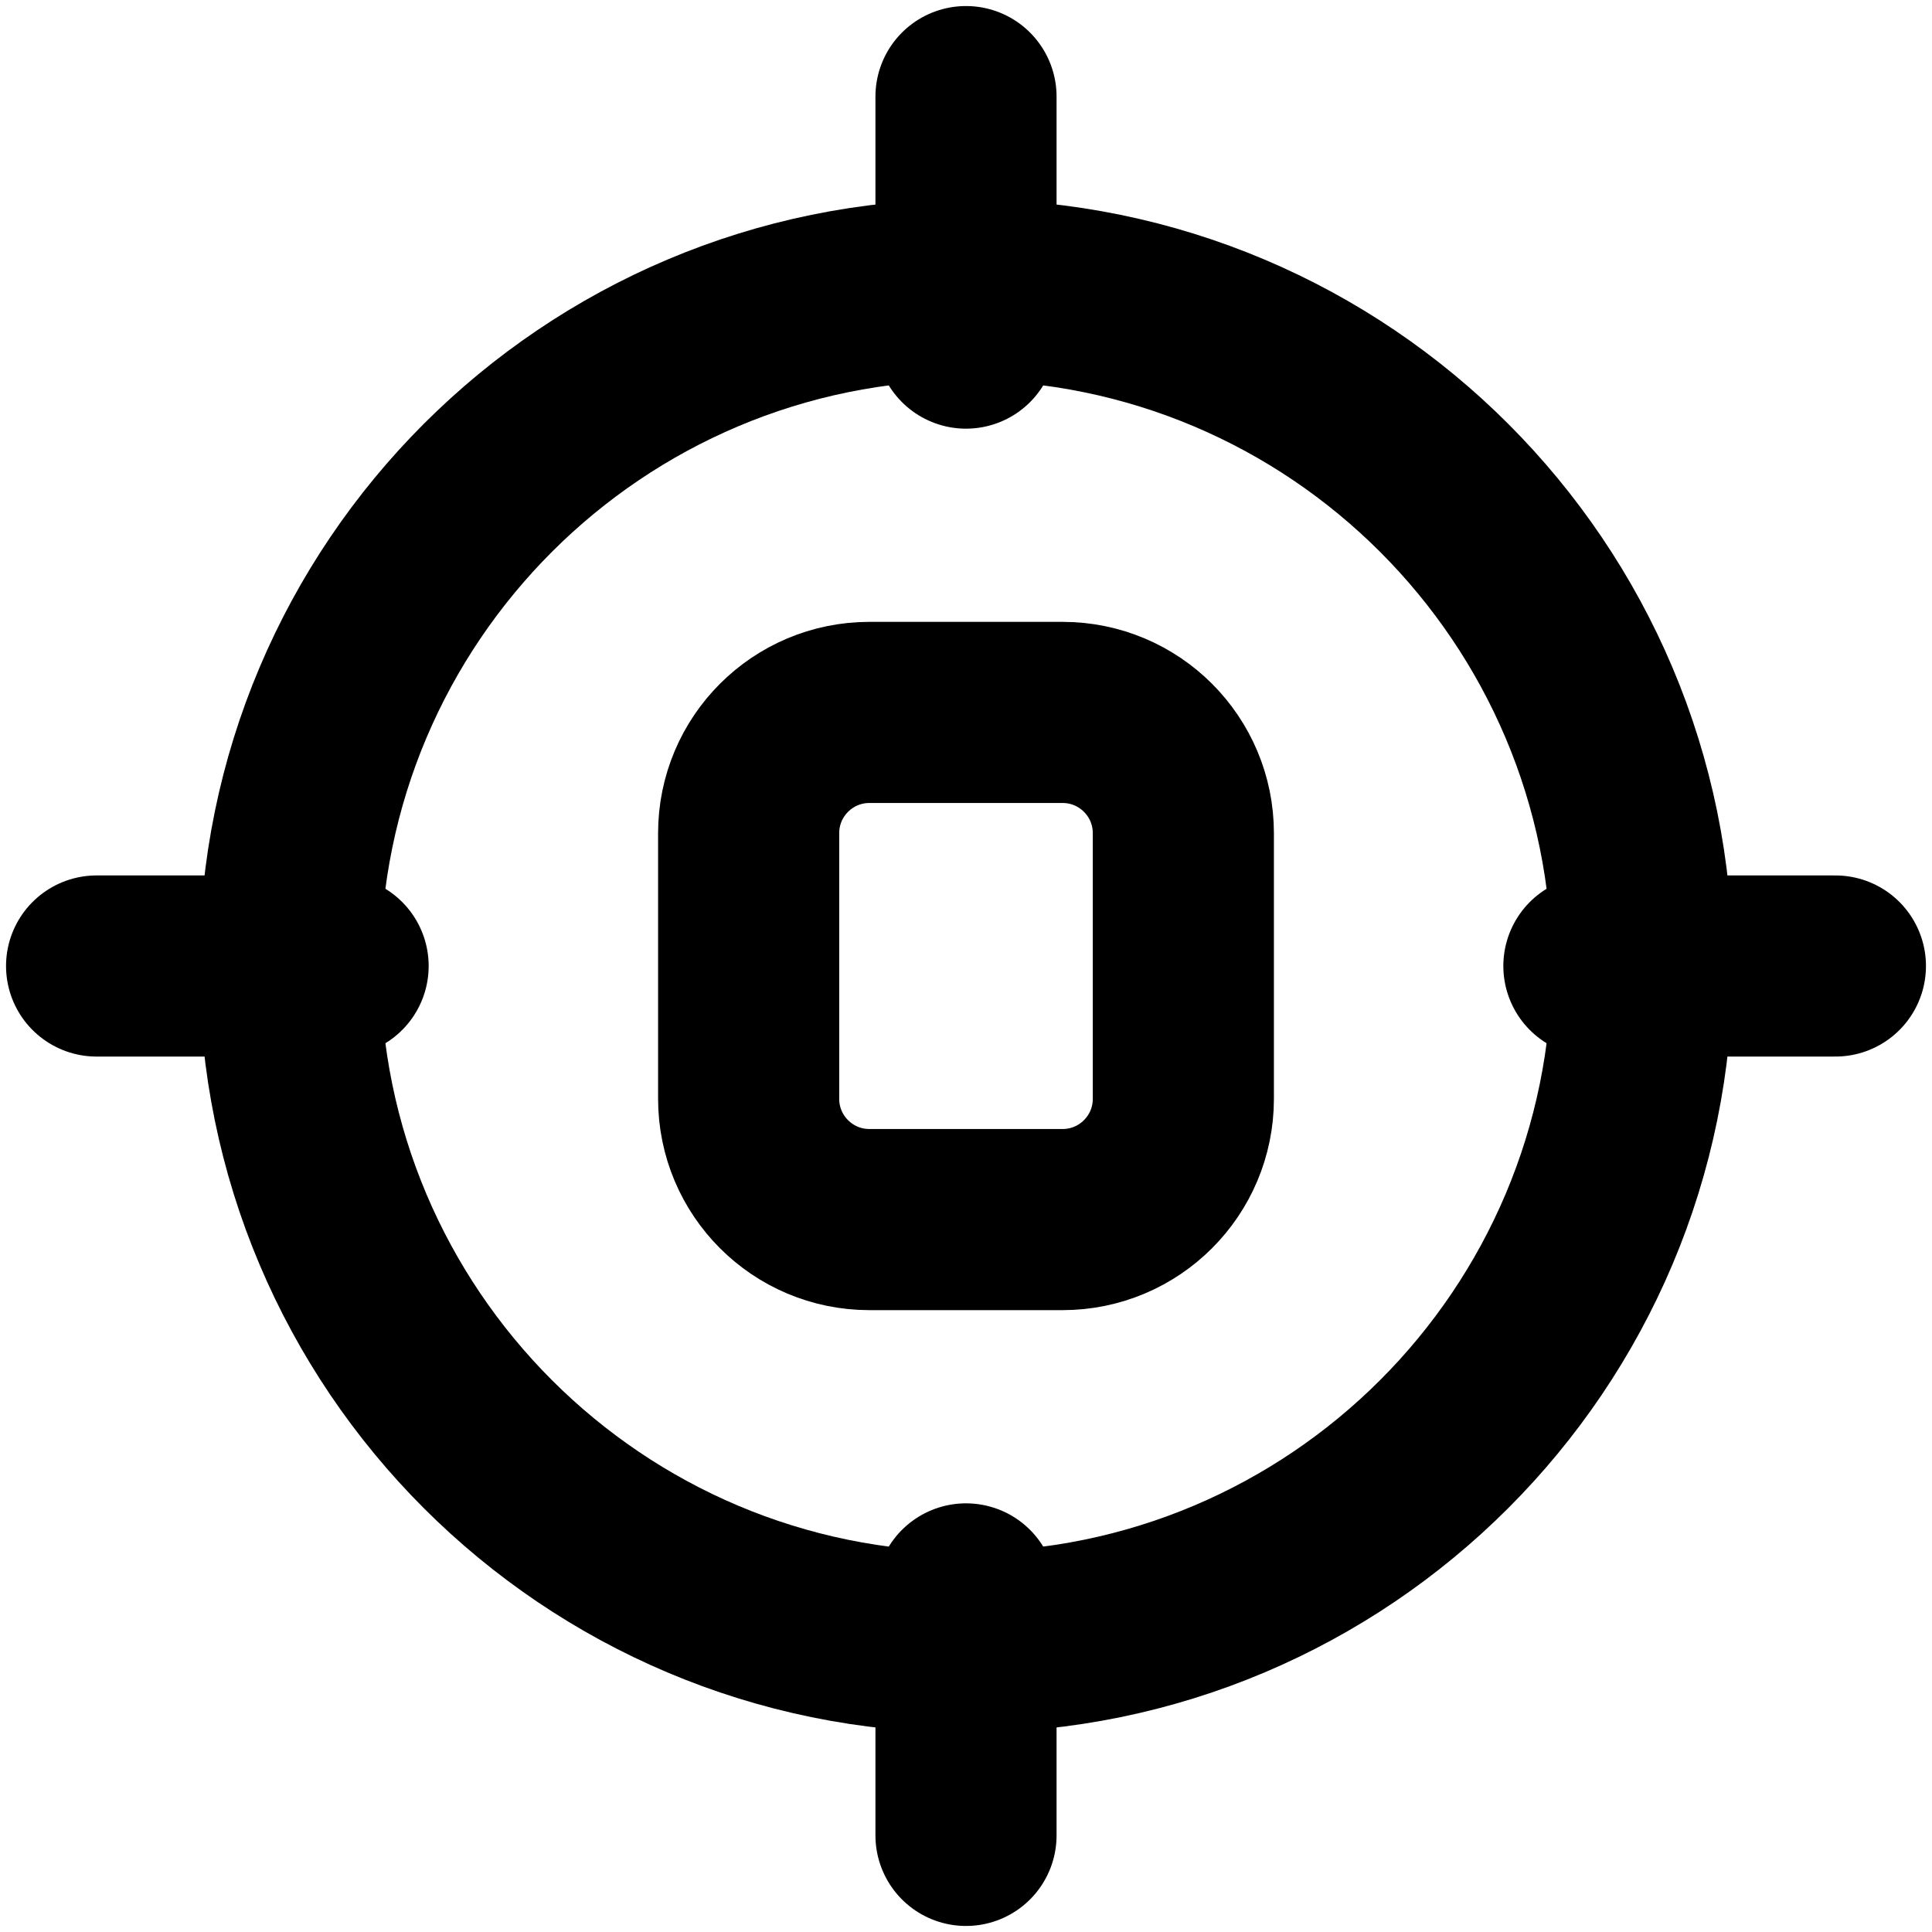
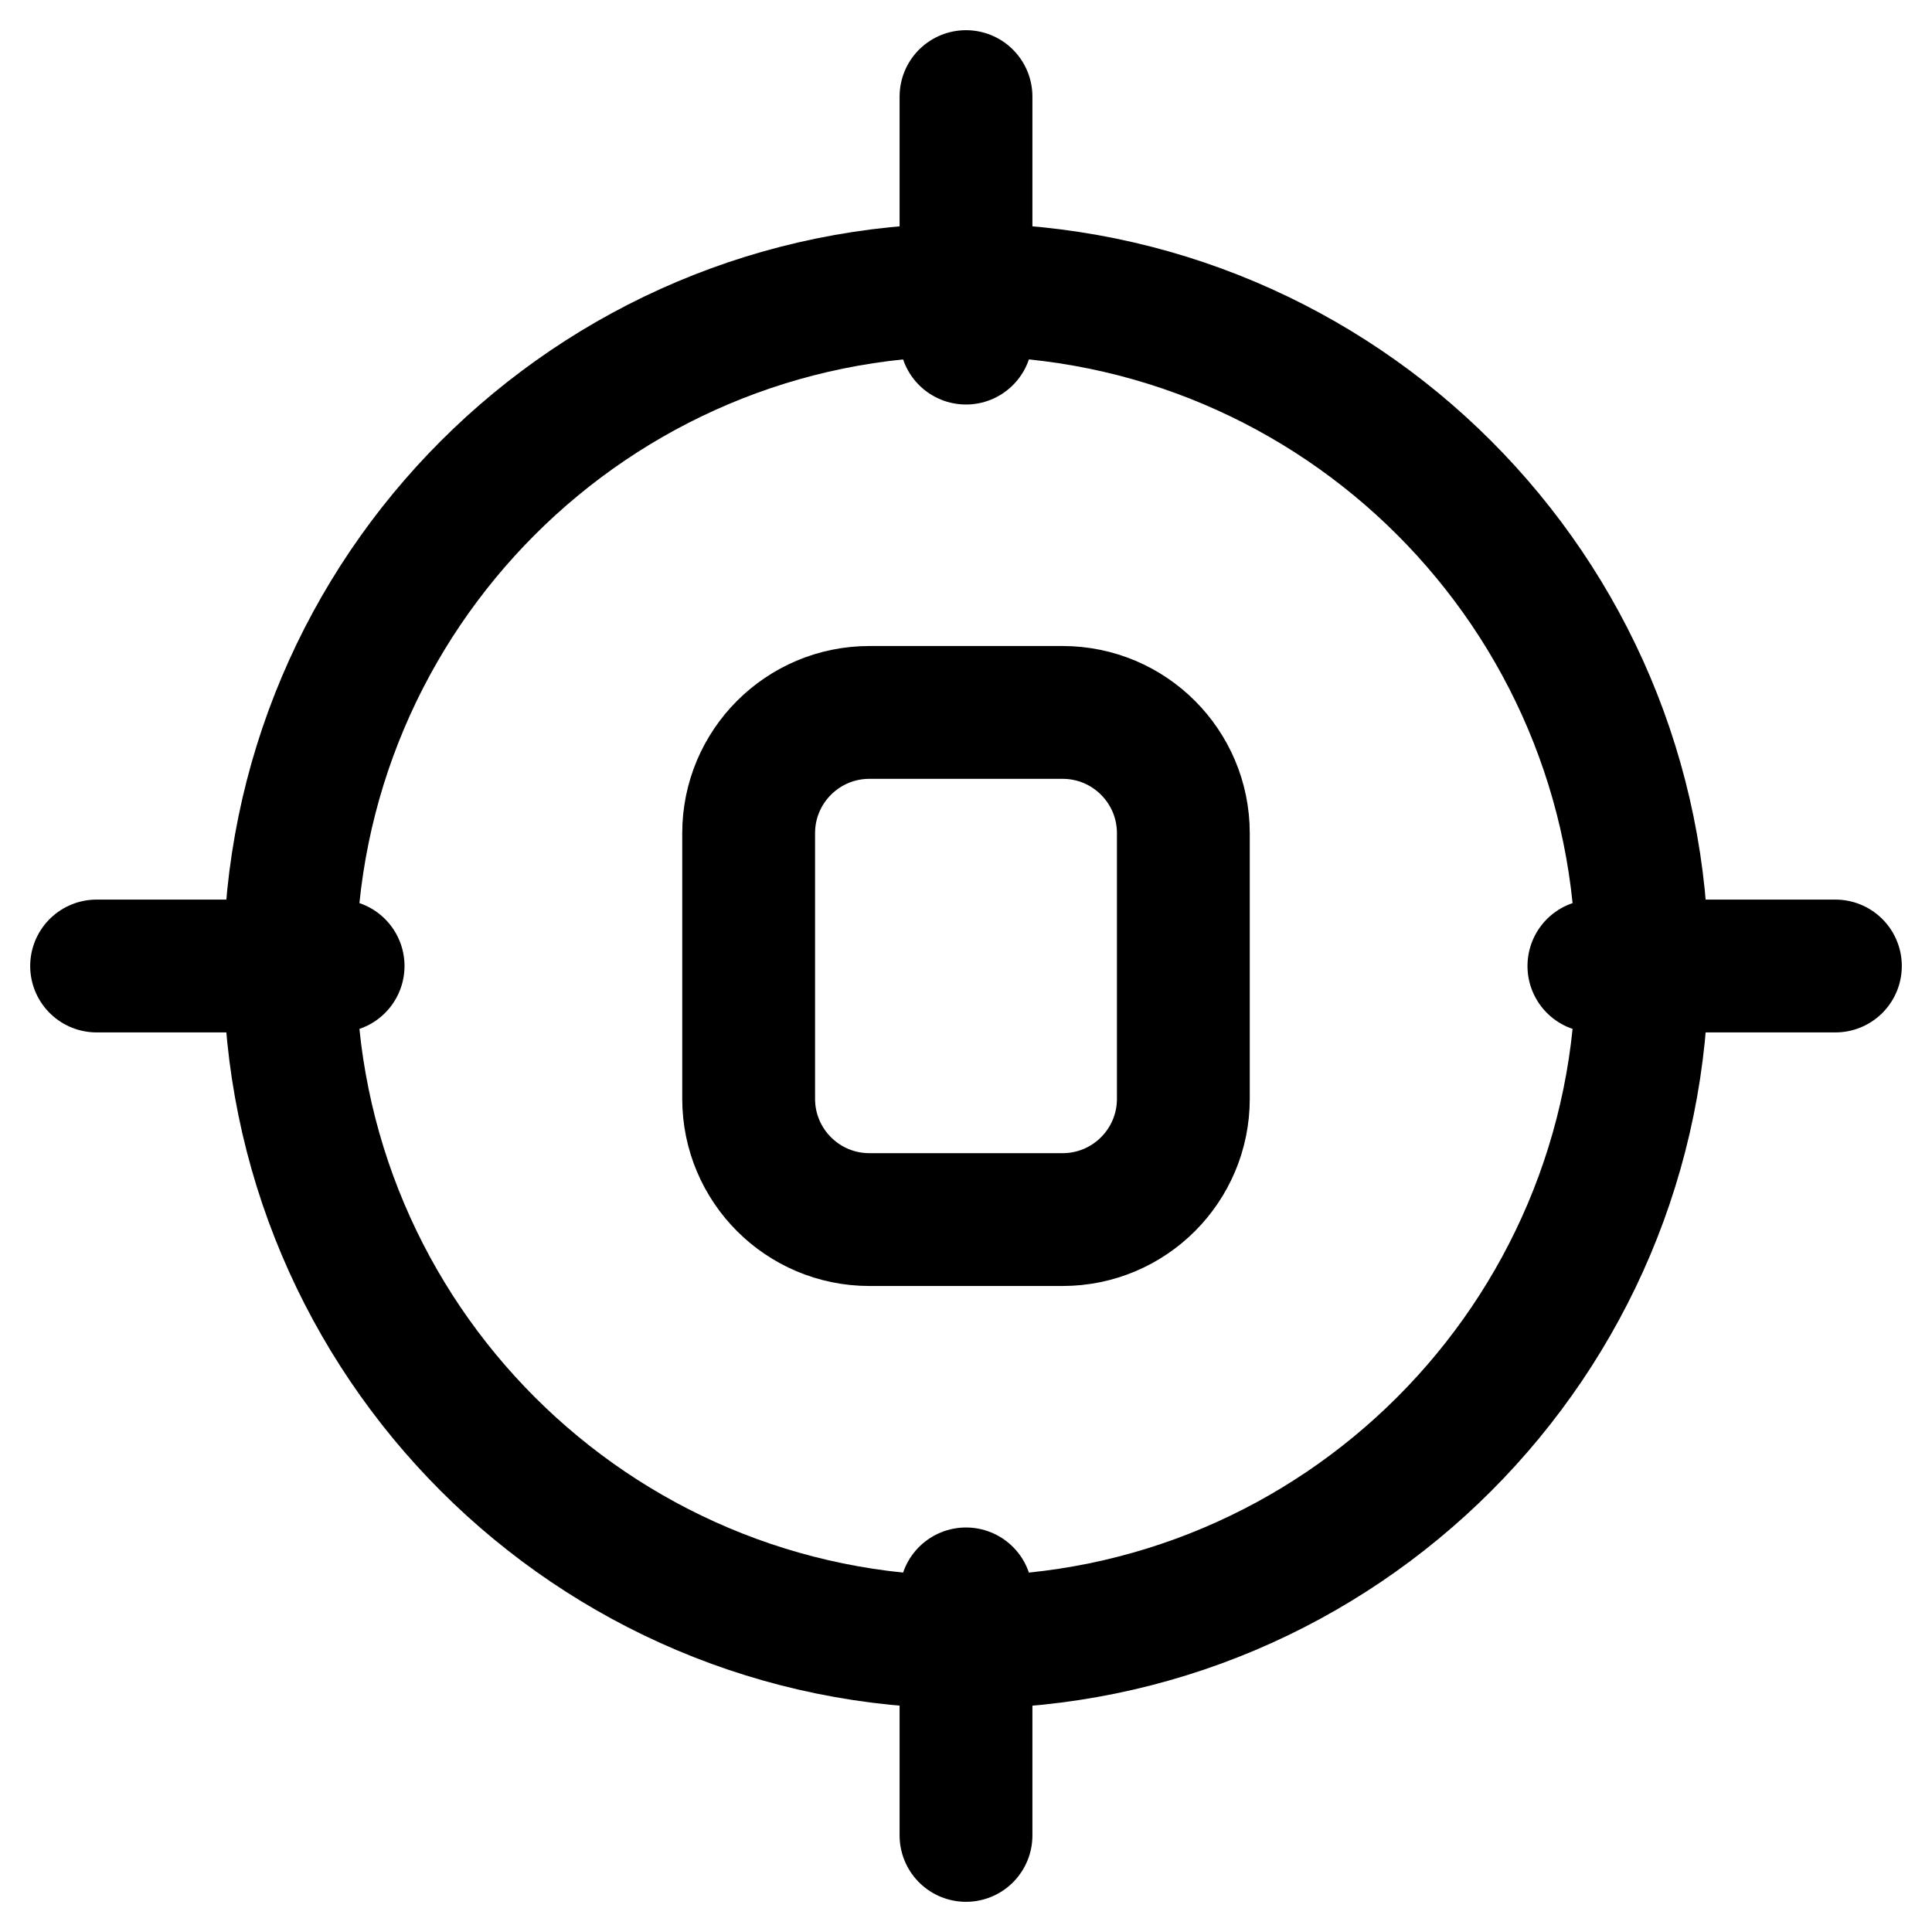
- <svg xmlns="http://www.w3.org/2000/svg" width="16" height="16" viewBox="0 0 16 16" fill="none" stroke="black" stroke-width="1.5" stroke-linecap="round" stroke-linejoin="round">
+ <svg xmlns="http://www.w3.org/2000/svg" width="16" height="16" viewBox="0 0 16 16" fill="none" stroke="black" stroke-width="1.1" stroke-linecap="round" stroke-linejoin="round">
  <circle cx="8" cy="8" r="5.6" />
  <path d="M8 .8v2M8 13.2v2M.8 8h2M13.2 8h2" />
  <rect x="6.2" y="5.9" width="3.6" height="4.2" rx="1" />
</svg>
